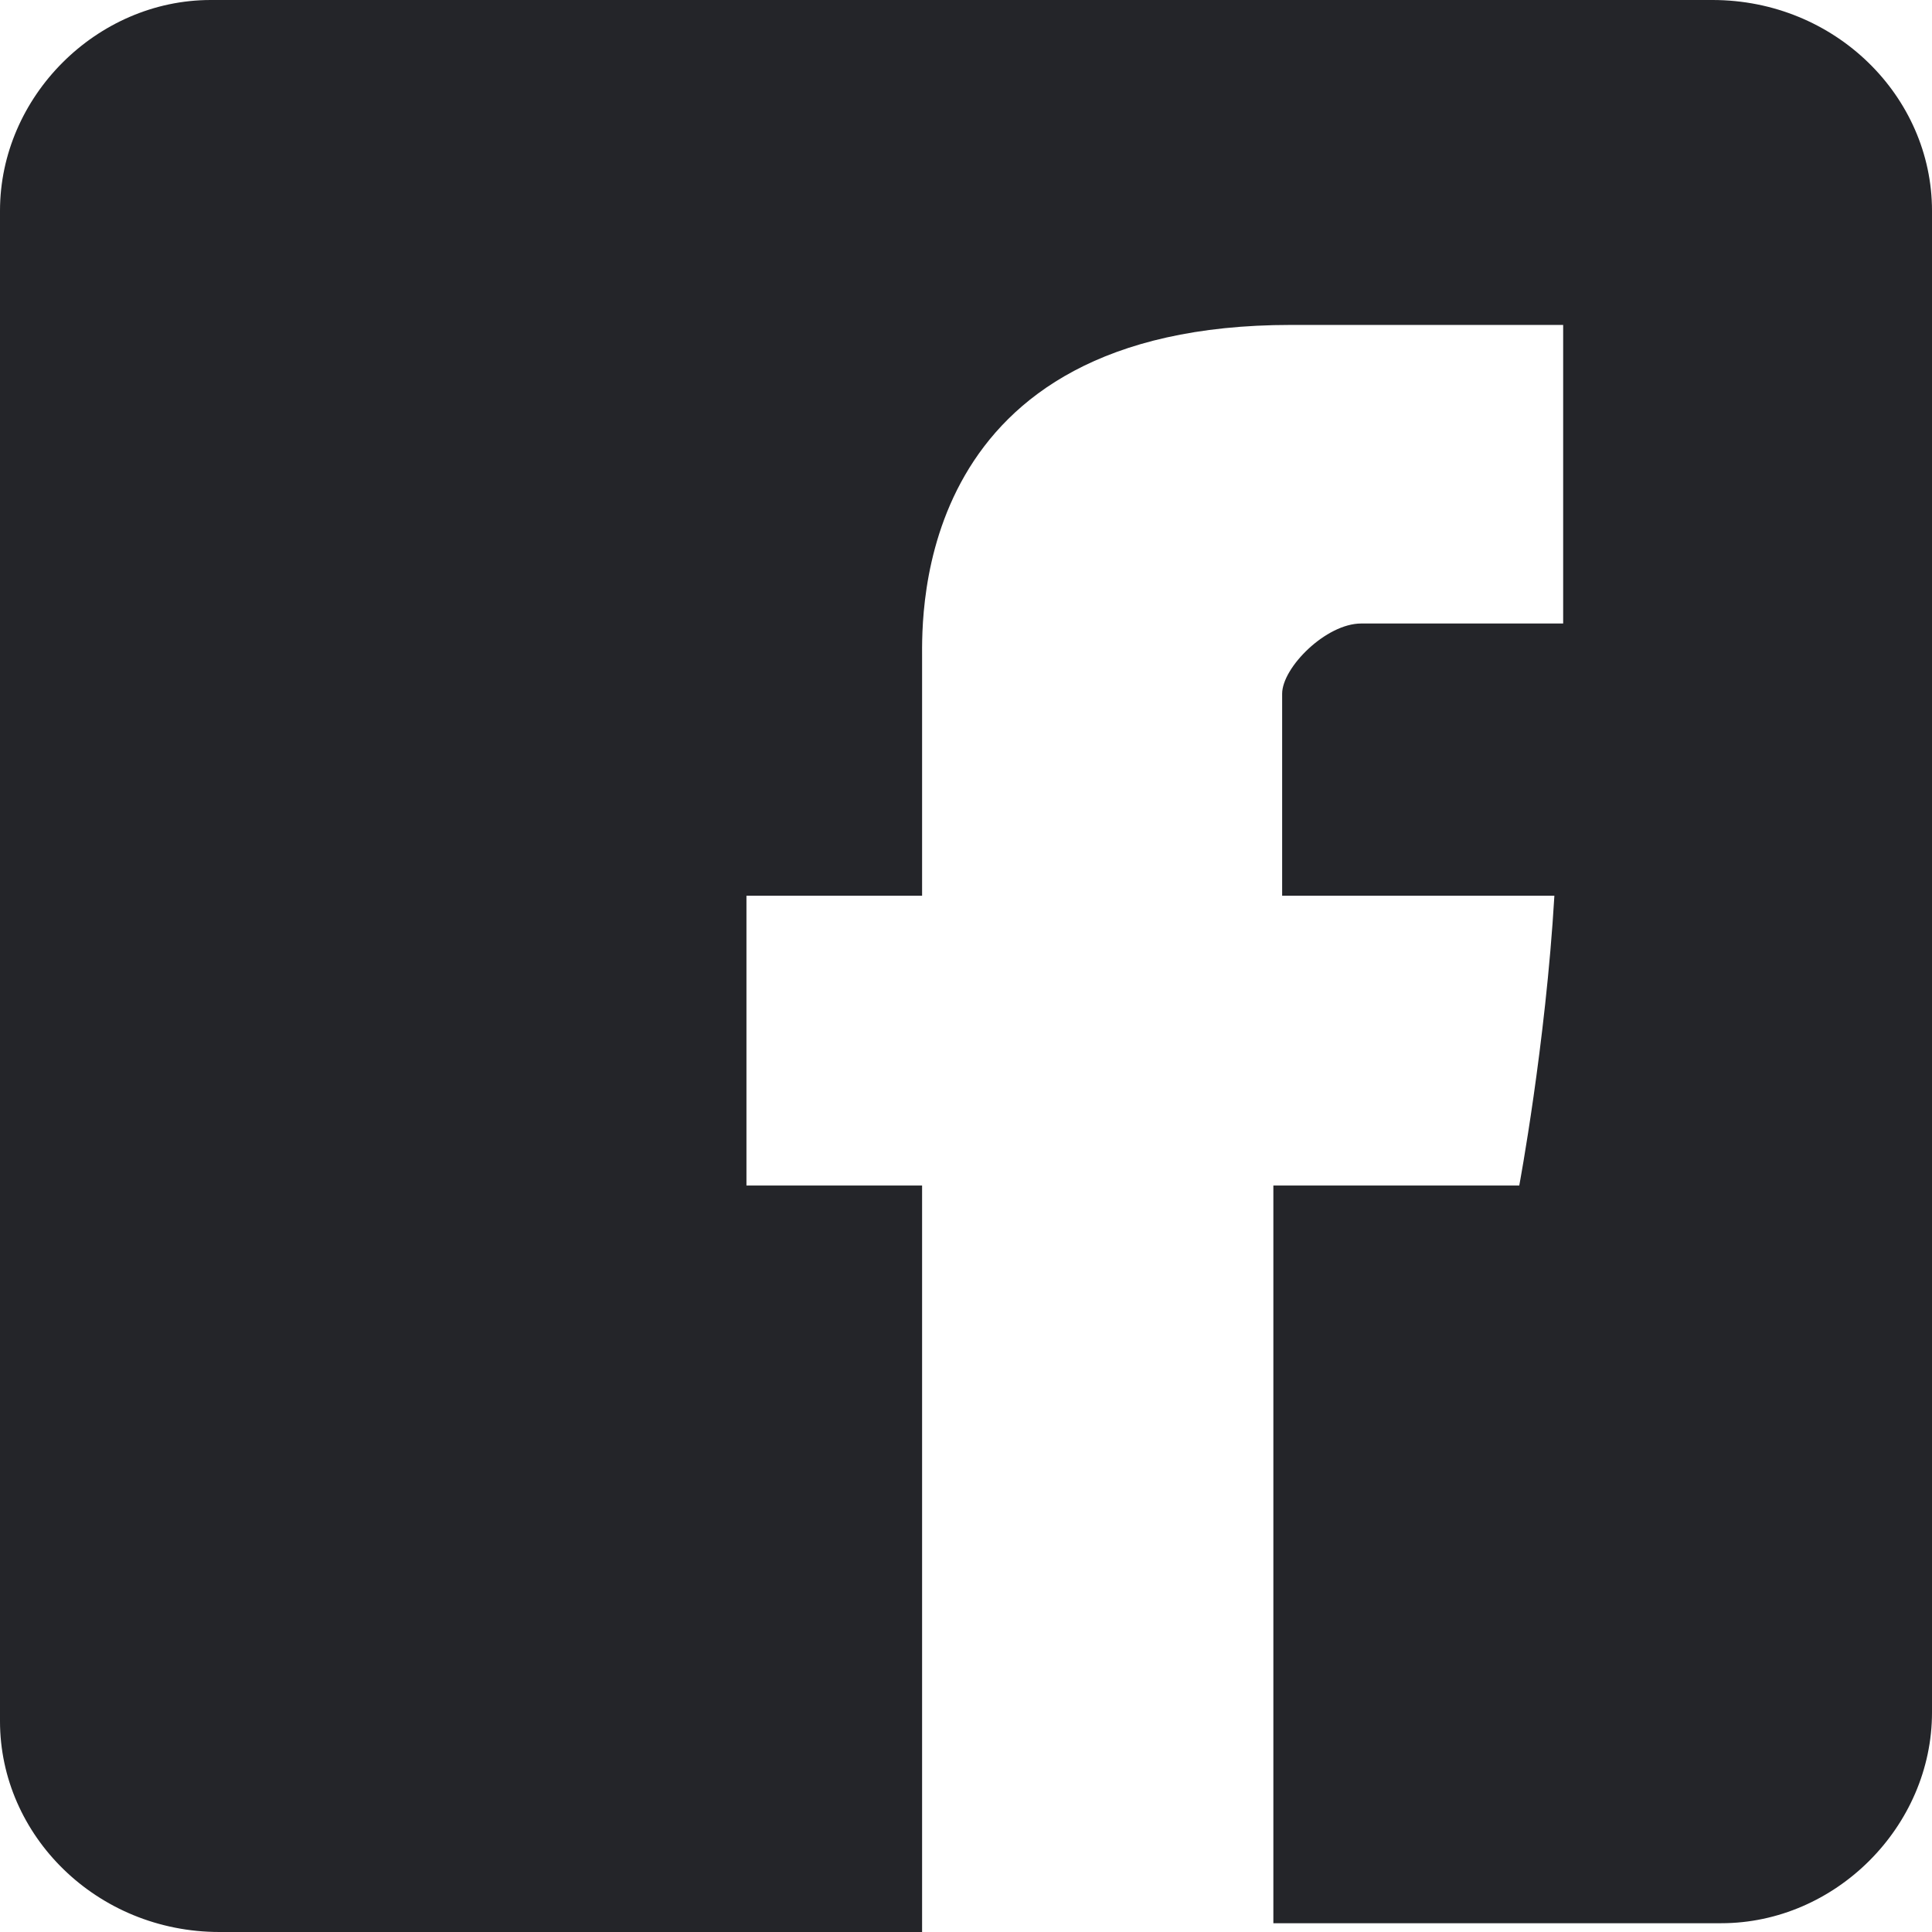
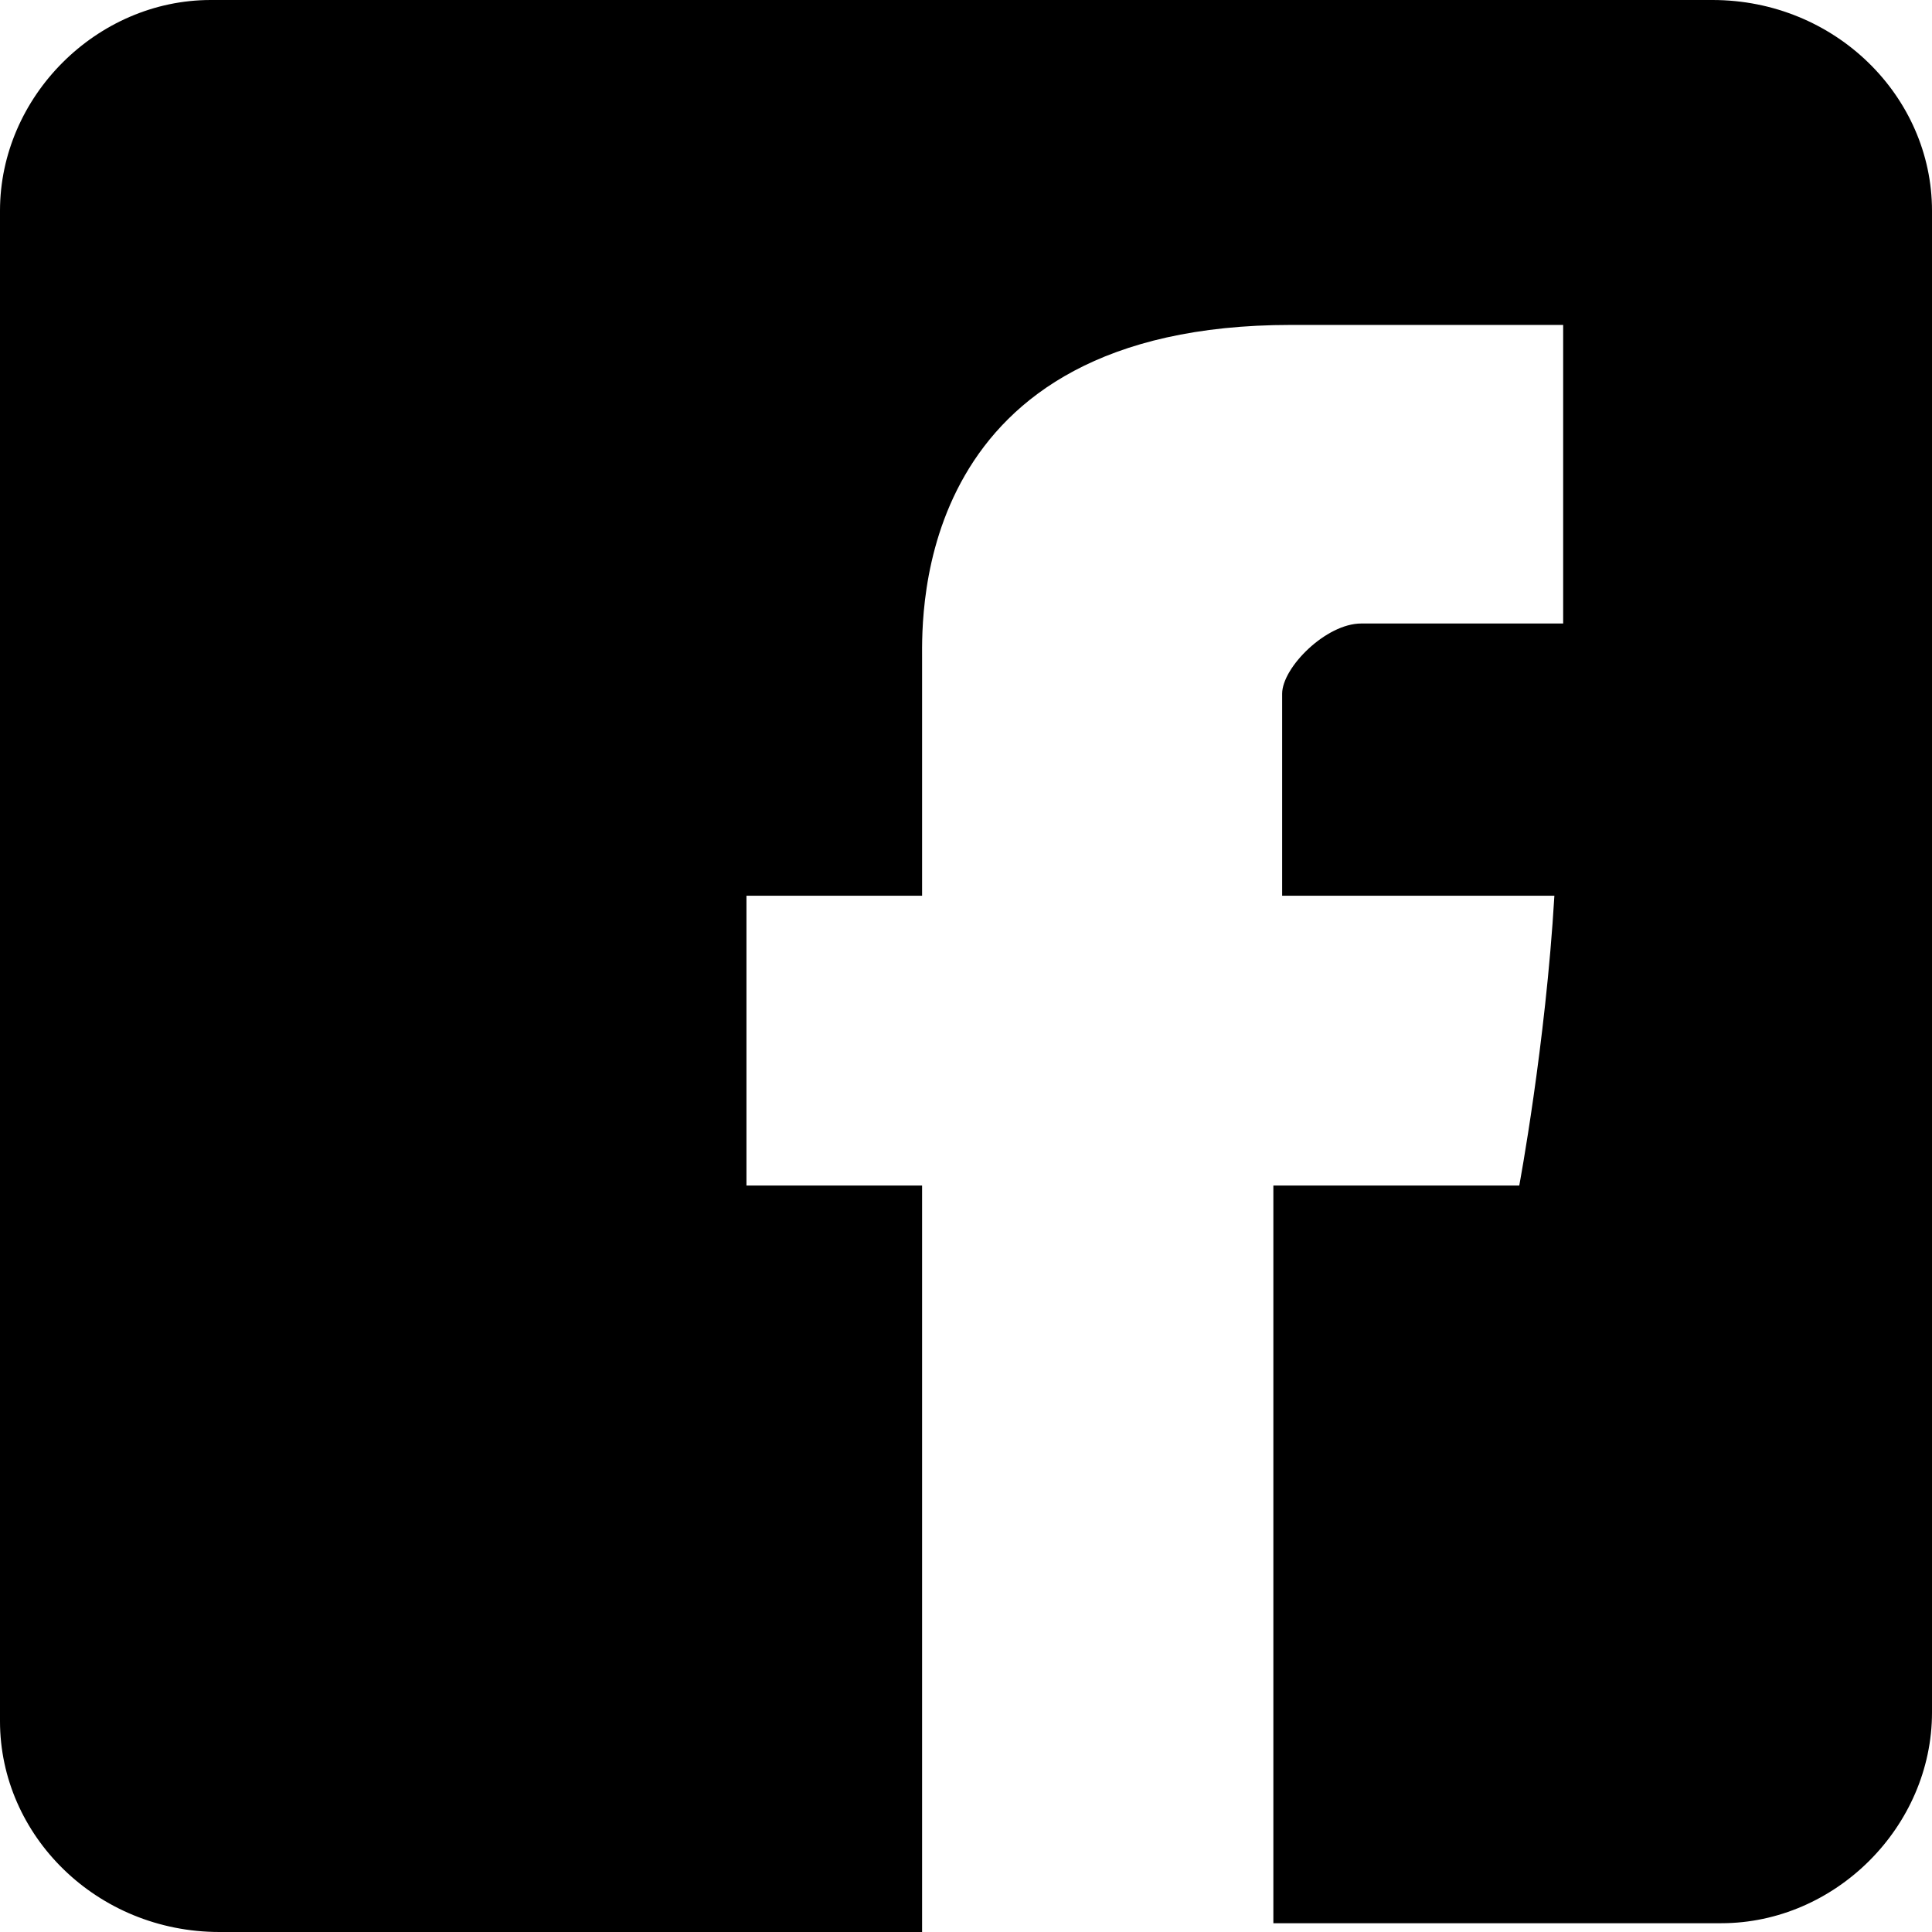
<svg xmlns="http://www.w3.org/2000/svg" version="1.1" id="Layer_1" x="0px" y="0px" viewBox="0 0 22 22" style="enable-background:new 0 0 22 22;" xml:space="preserve">
-   <style type="text/css">
- 	.st0{fill:#242529;}
- </style>
-   <path id="Facebook" class="st0" d="M14.5,22v-8.5h2.8c0,0,0.3-1.6,0.4-3.3h-3.1V7.9c0-0.3,0.5-0.8,0.9-0.8h2.3V3.7h-3.1  c-4.3,0-4.2,3.3-4.2,3.8v2.7h-2v3.3h2V22h-8C1.1,22,0,20.9,0,19.6V2.4C0,1.1,1.1,0,2.4,0h17.1C20.9,0,22,1.1,22,2.4v17.1  c0,1.3-1.1,2.4-2.4,2.4H14.5z" />
+   <path id="Facebook" d="M14.5,22v-8.5h2.8c0,0,0.3-1.6,0.4-3.3h-3.1V7.9c0-0.3,0.5-0.8,0.9-0.8h2.3V3.7h-3.1  c-4.3,0-4.2,3.3-4.2,3.8v2.7h-2v3.3h2V22h-8C1.1,22,0,20.9,0,19.6V2.4C0,1.1,1.1,0,2.4,0h17.1C20.9,0,22,1.1,22,2.4v17.1  c0,1.3-1.1,2.4-2.4,2.4H14.5z" />
</svg>
